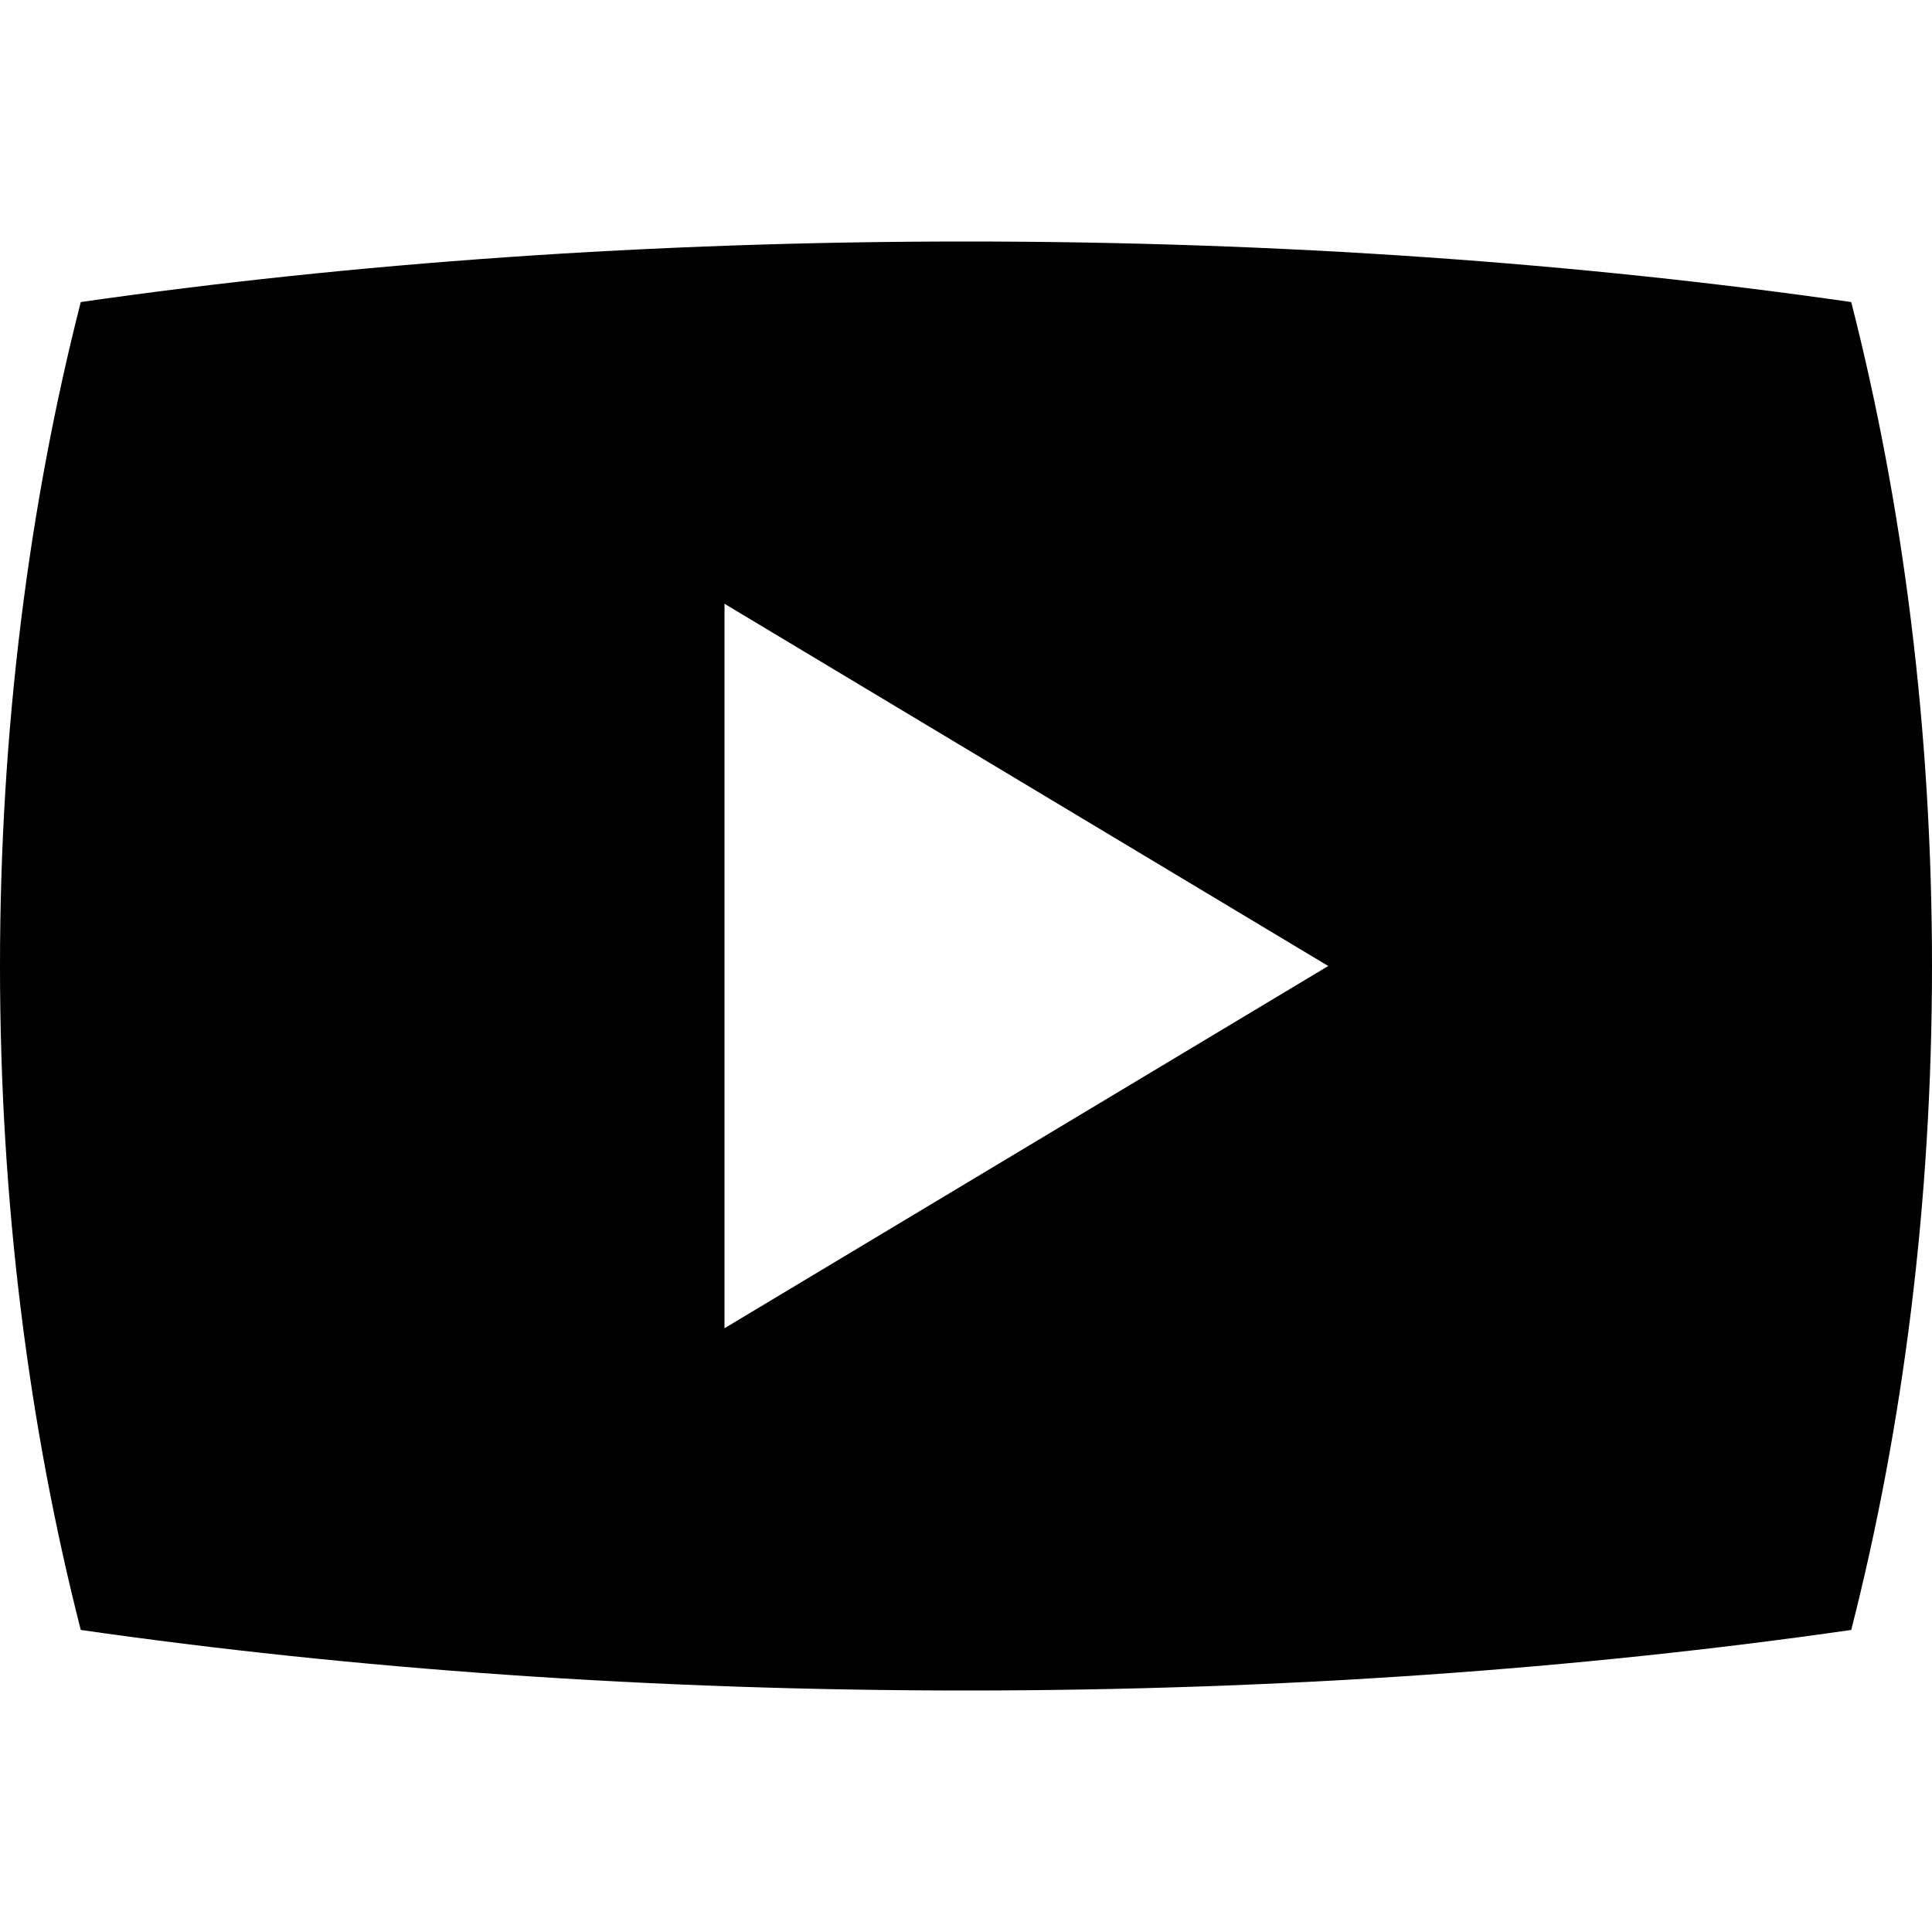
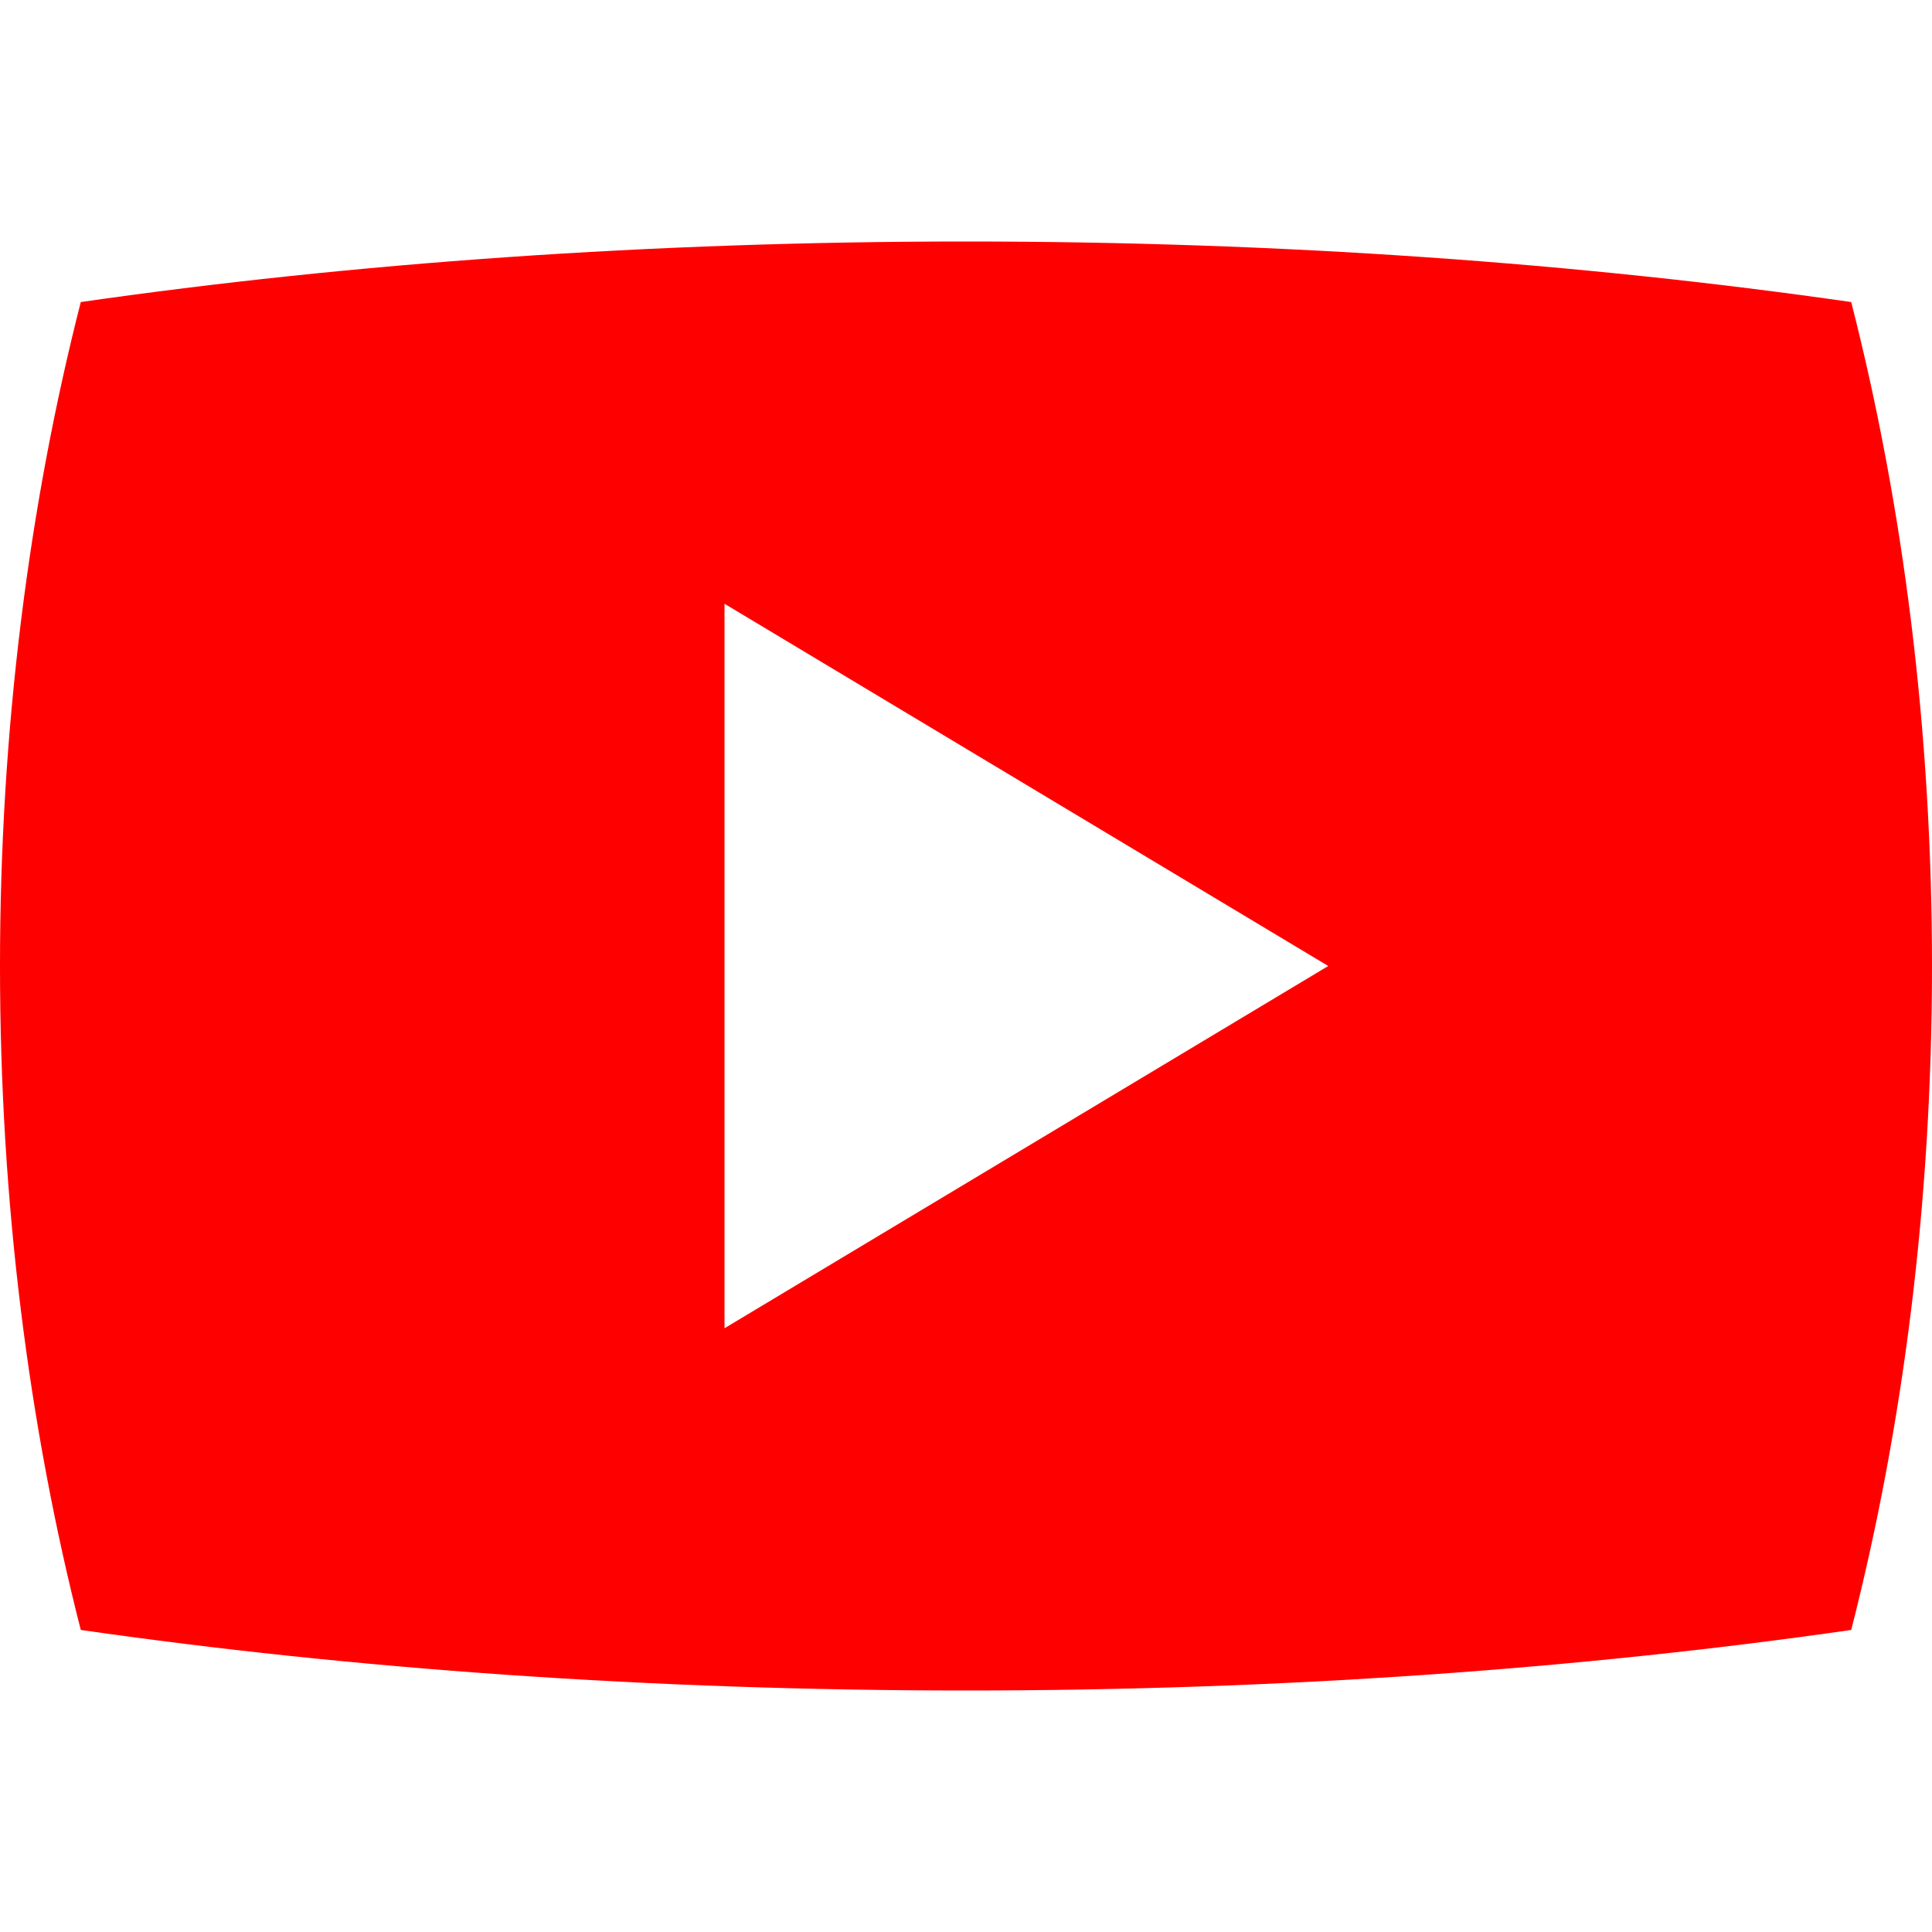
- <svg xmlns="http://www.w3.org/2000/svg" version="1.1" width="32" height="32" viewBox="0 0 32 32">
+ <svg xmlns="http://www.w3.org/2000/svg" version="1.1" width="32" height="32" fill="red" viewBox="0 0 32 32">
  <path d="M30.662 5.003c-4.488-0.645-9.448-1.003-14.662-1.003s-10.174 0.358-14.662 1.003c-0.86 3.366-1.338 7.086-1.338 10.997s0.477 7.63 1.338 10.997c4.489 0.645 9.448 1.003 14.662 1.003s10.174-0.358 14.662-1.003c0.86-3.366 1.338-7.086 1.338-10.997s-0.477-7.63-1.338-10.997zM12 22v-12l10 6-10 6z" />
</svg>
